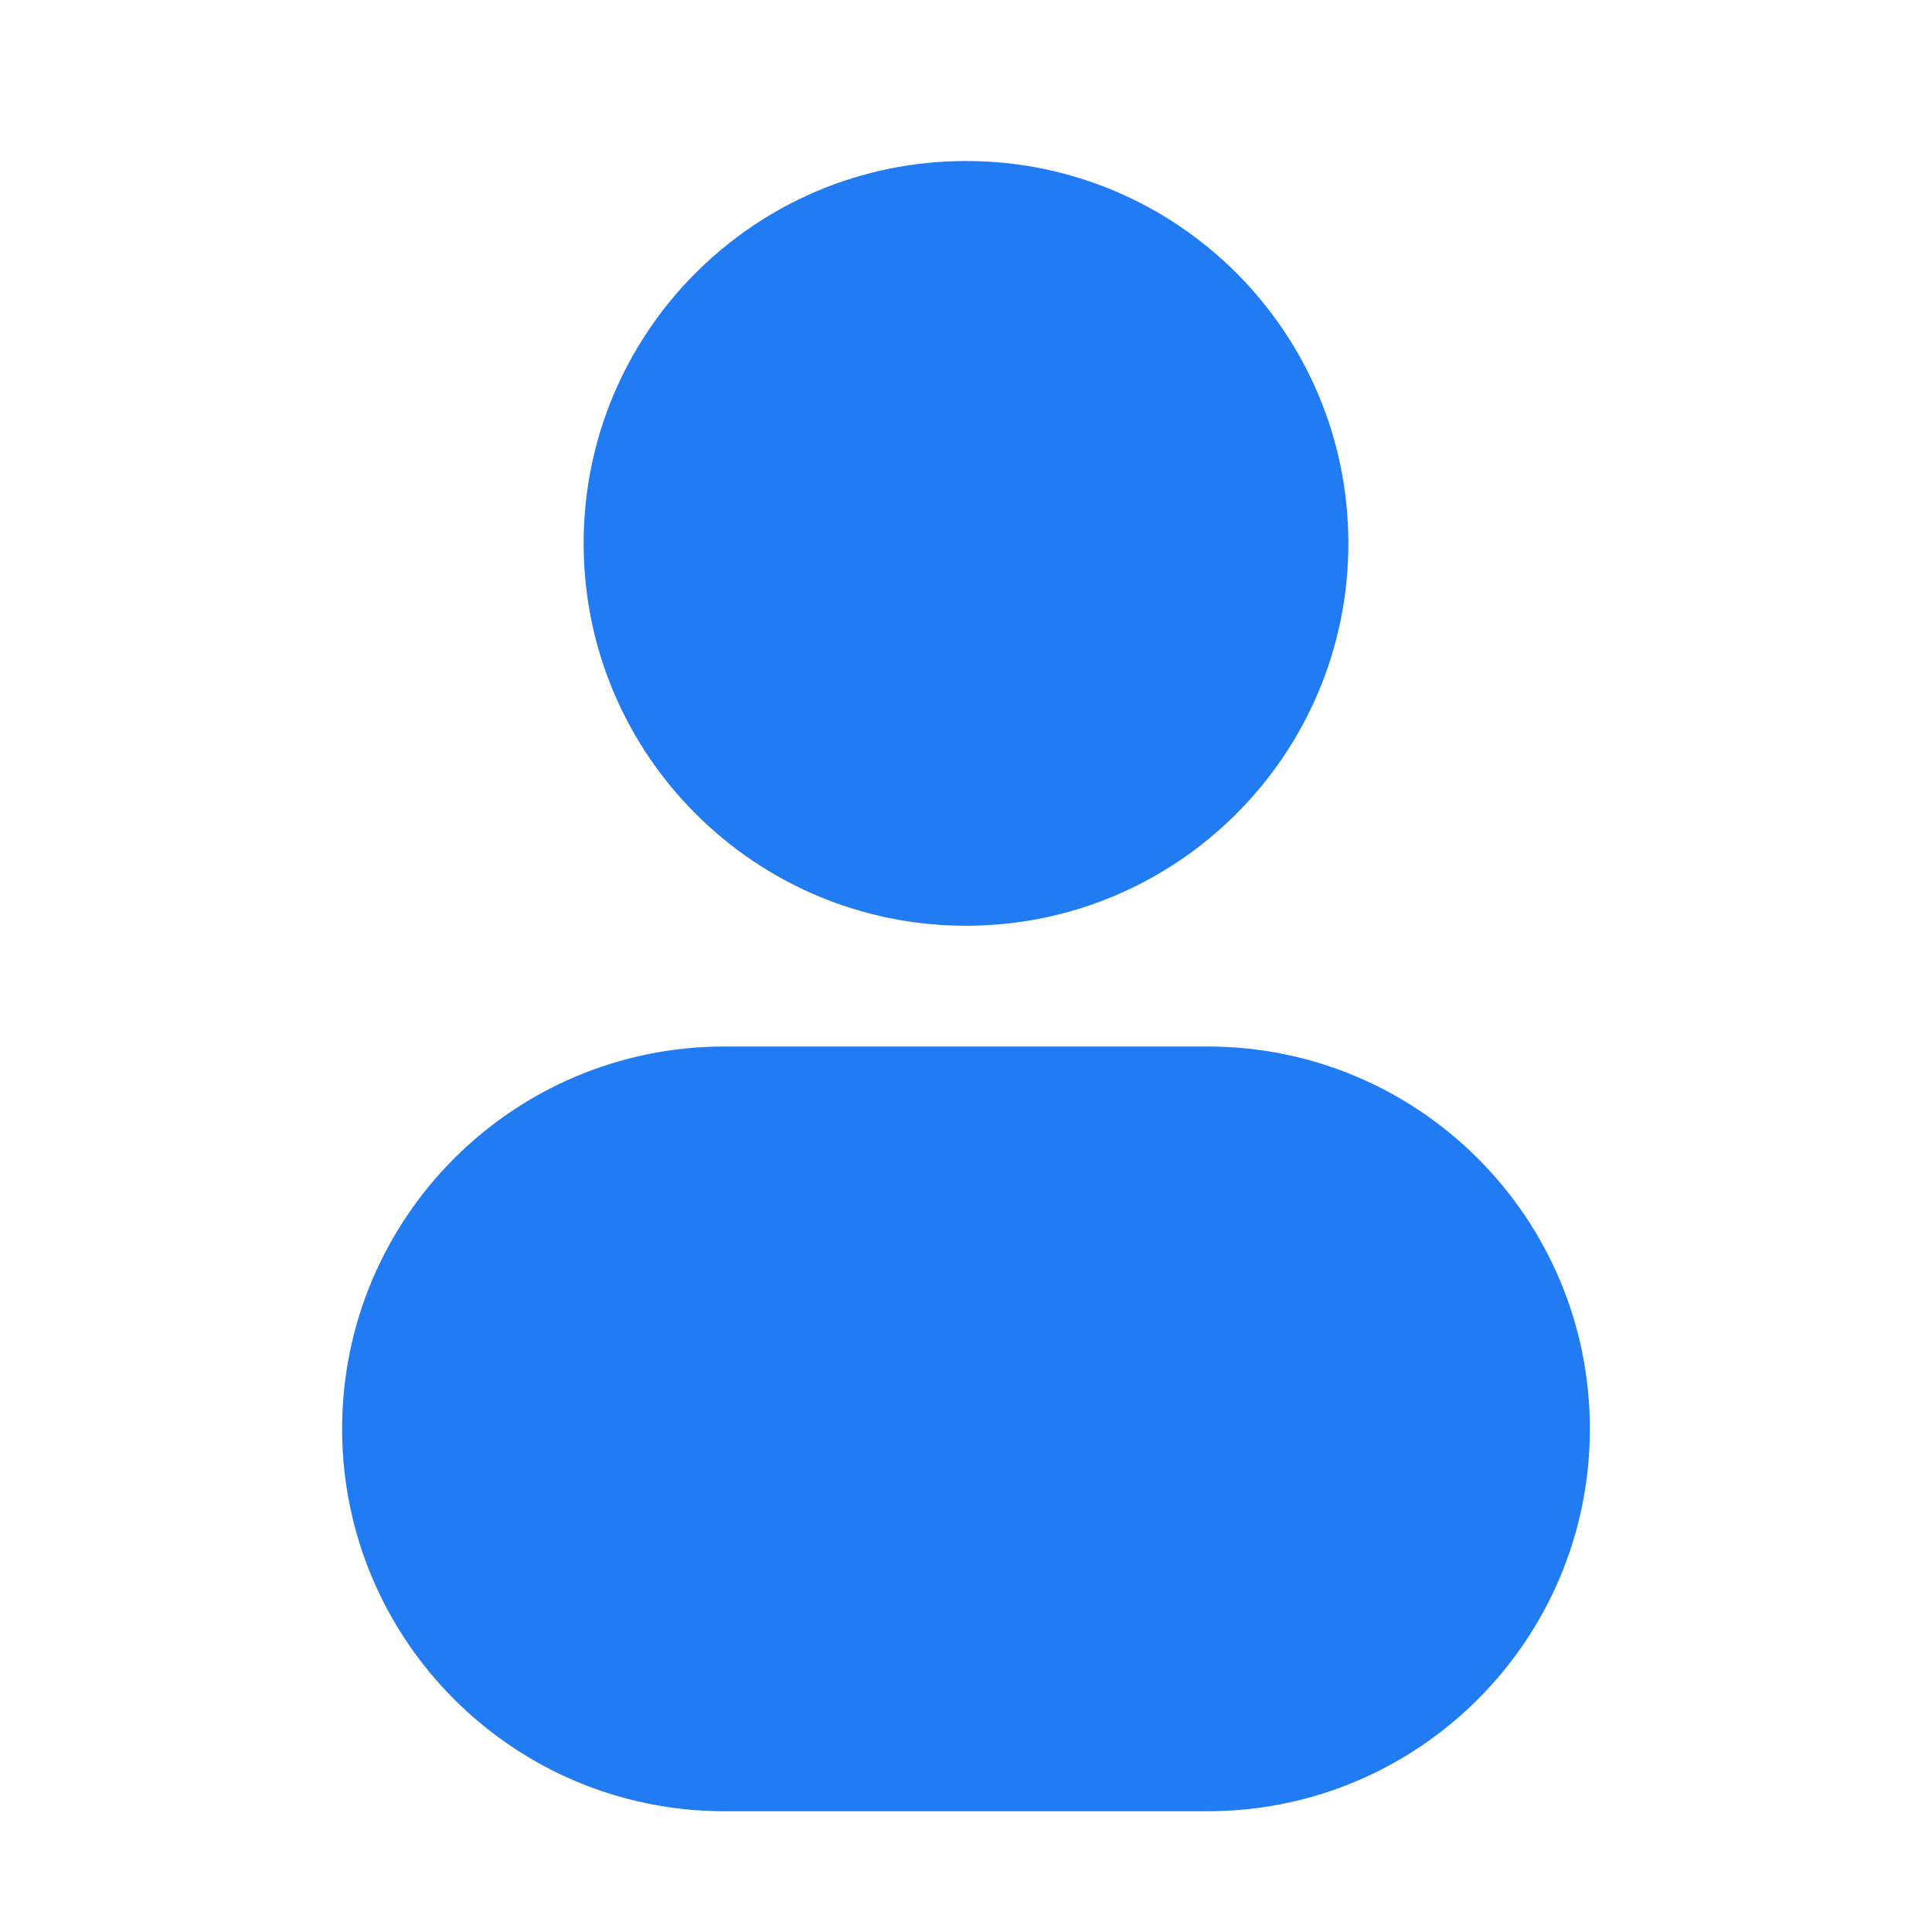
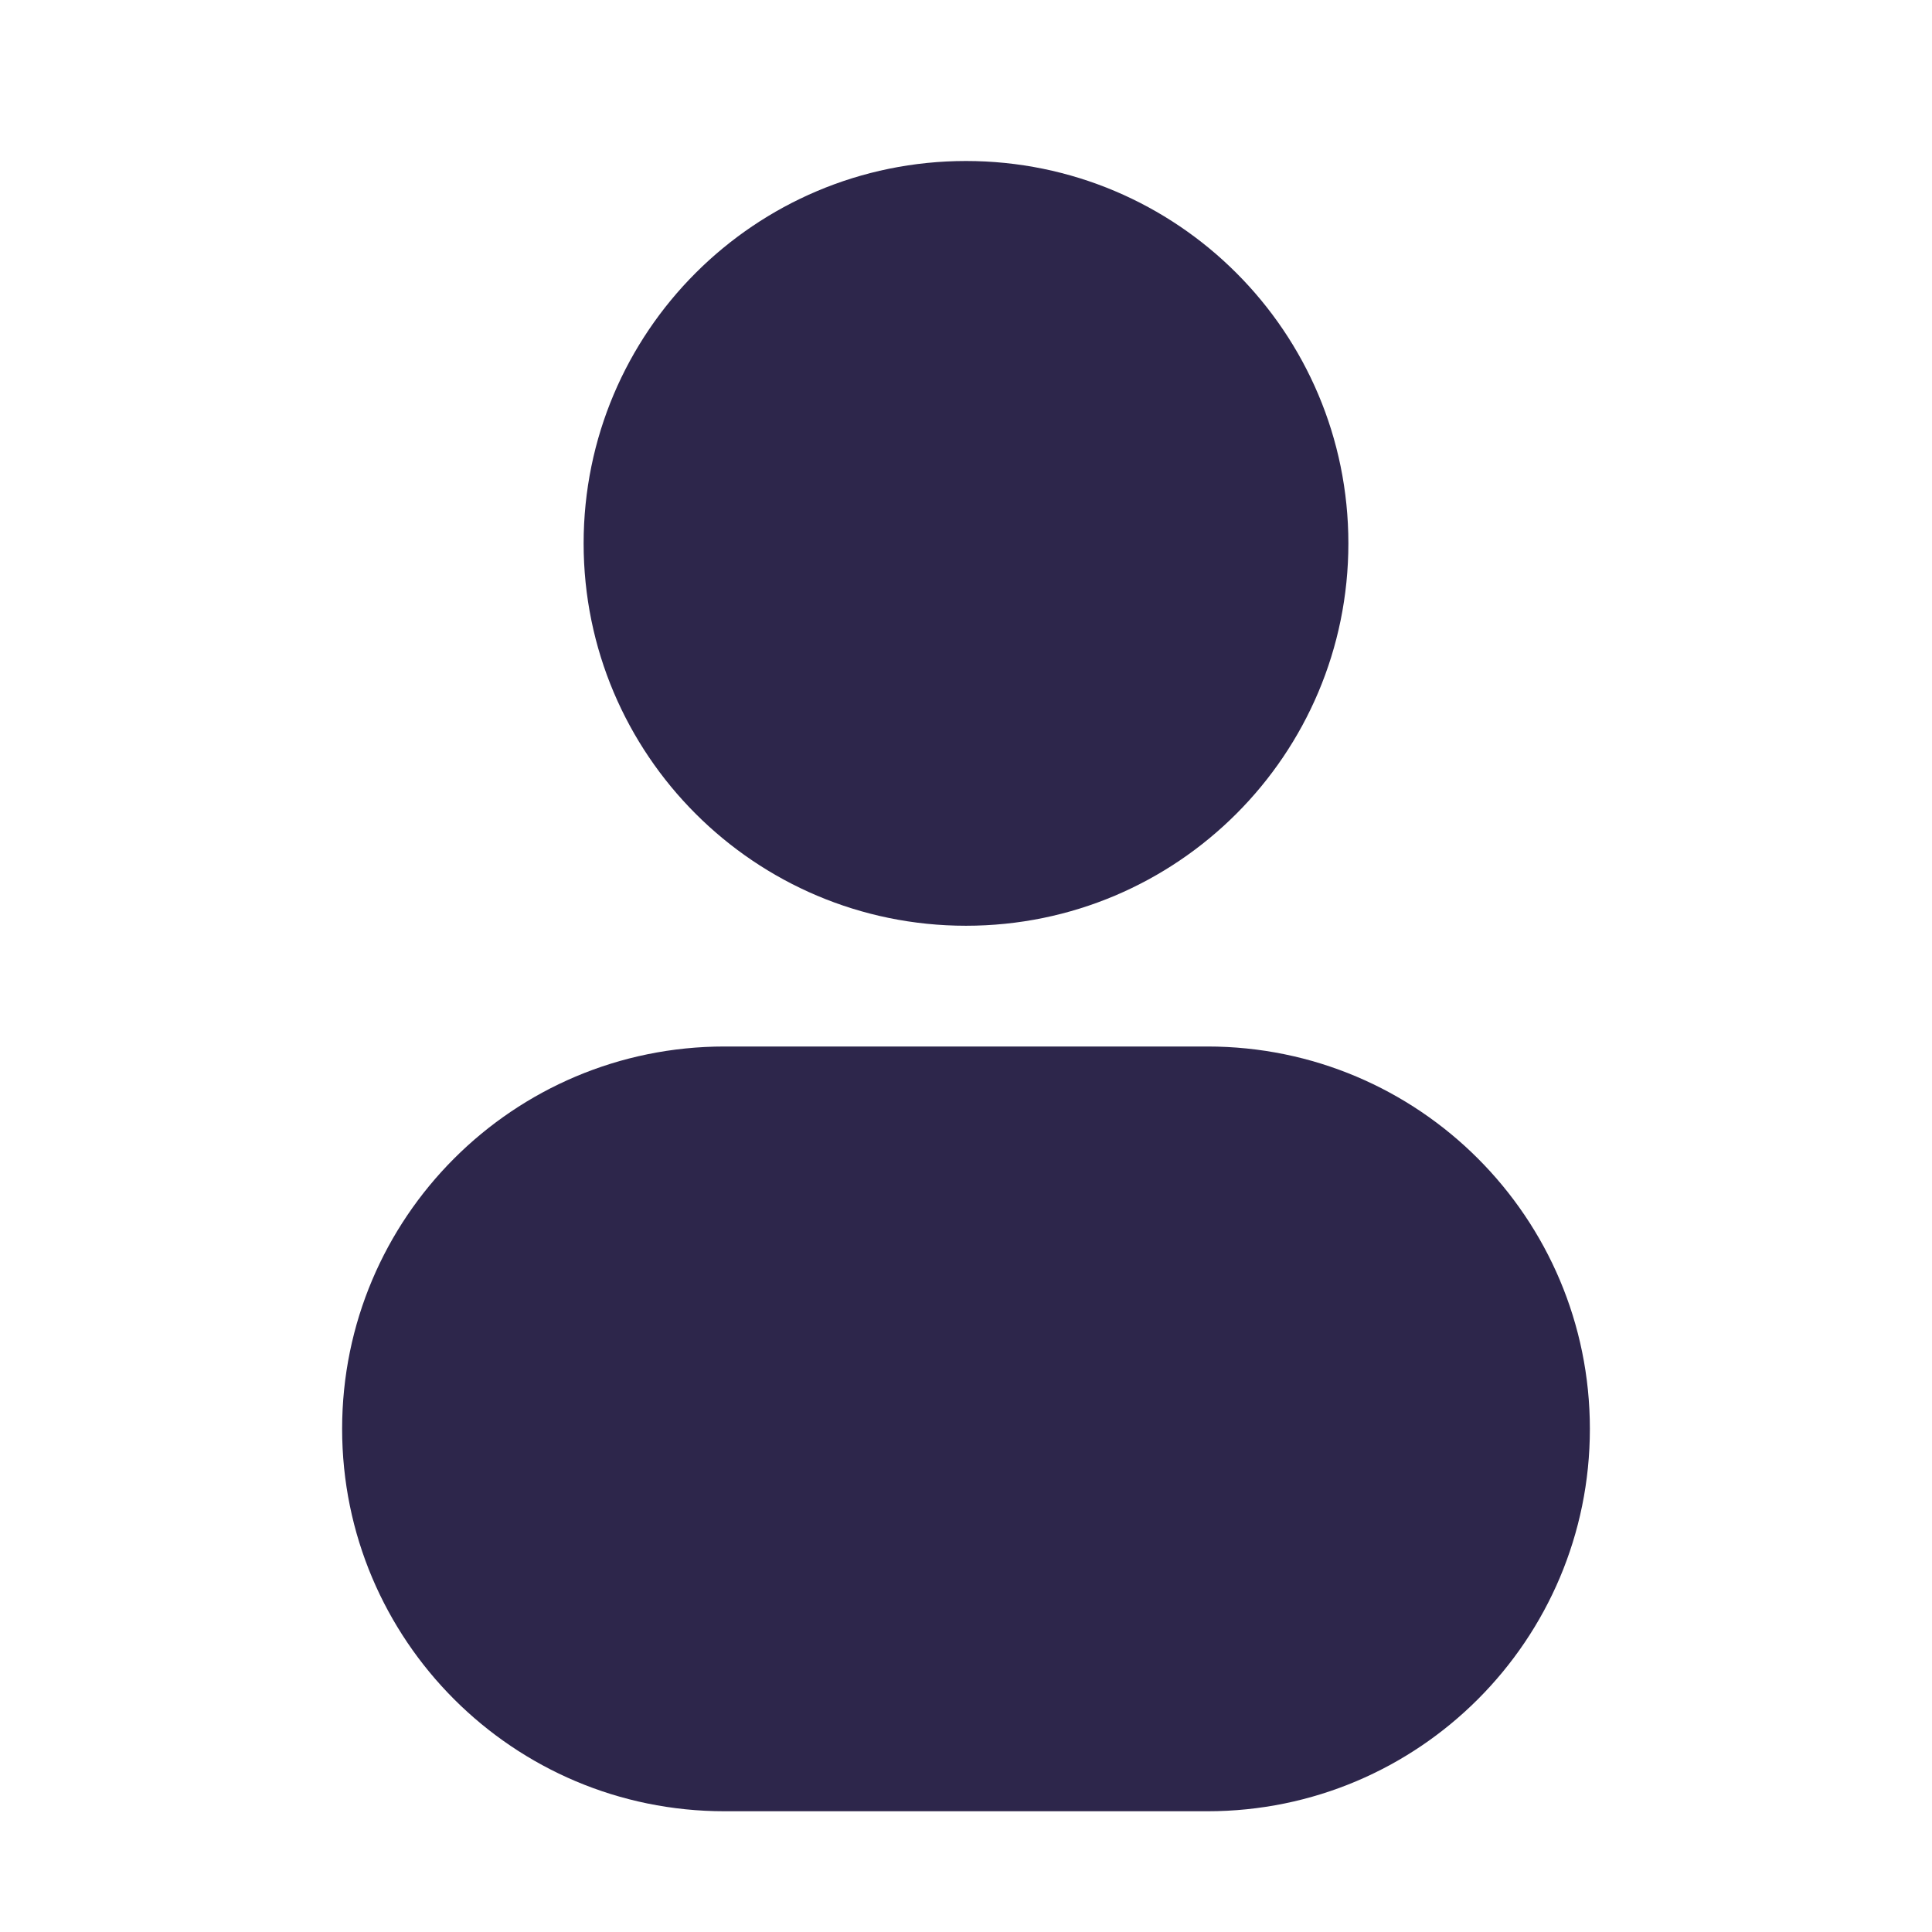
<svg xmlns="http://www.w3.org/2000/svg" width="24" height="24" fill="none">
-   <path d="M12 2a4.75 4.75 0 1 0 0 9.5A4.75 4.75 0 0 0 12 2ZM9 13a4.75 4.75 0 1 0 0 9.5h6a4.75 4.75 0 1 0 0-9.5H9Z" fill="#217CF3" />
+   <path d="M12 2a4.75 4.75 0 1 0 0 9.5A4.75 4.75 0 0 0 12 2ZM9 13a4.75 4.75 0 1 0 0 9.5h6a4.75 4.75 0 1 0 0-9.5H9Z" fill="#2D264B" />
</svg>
